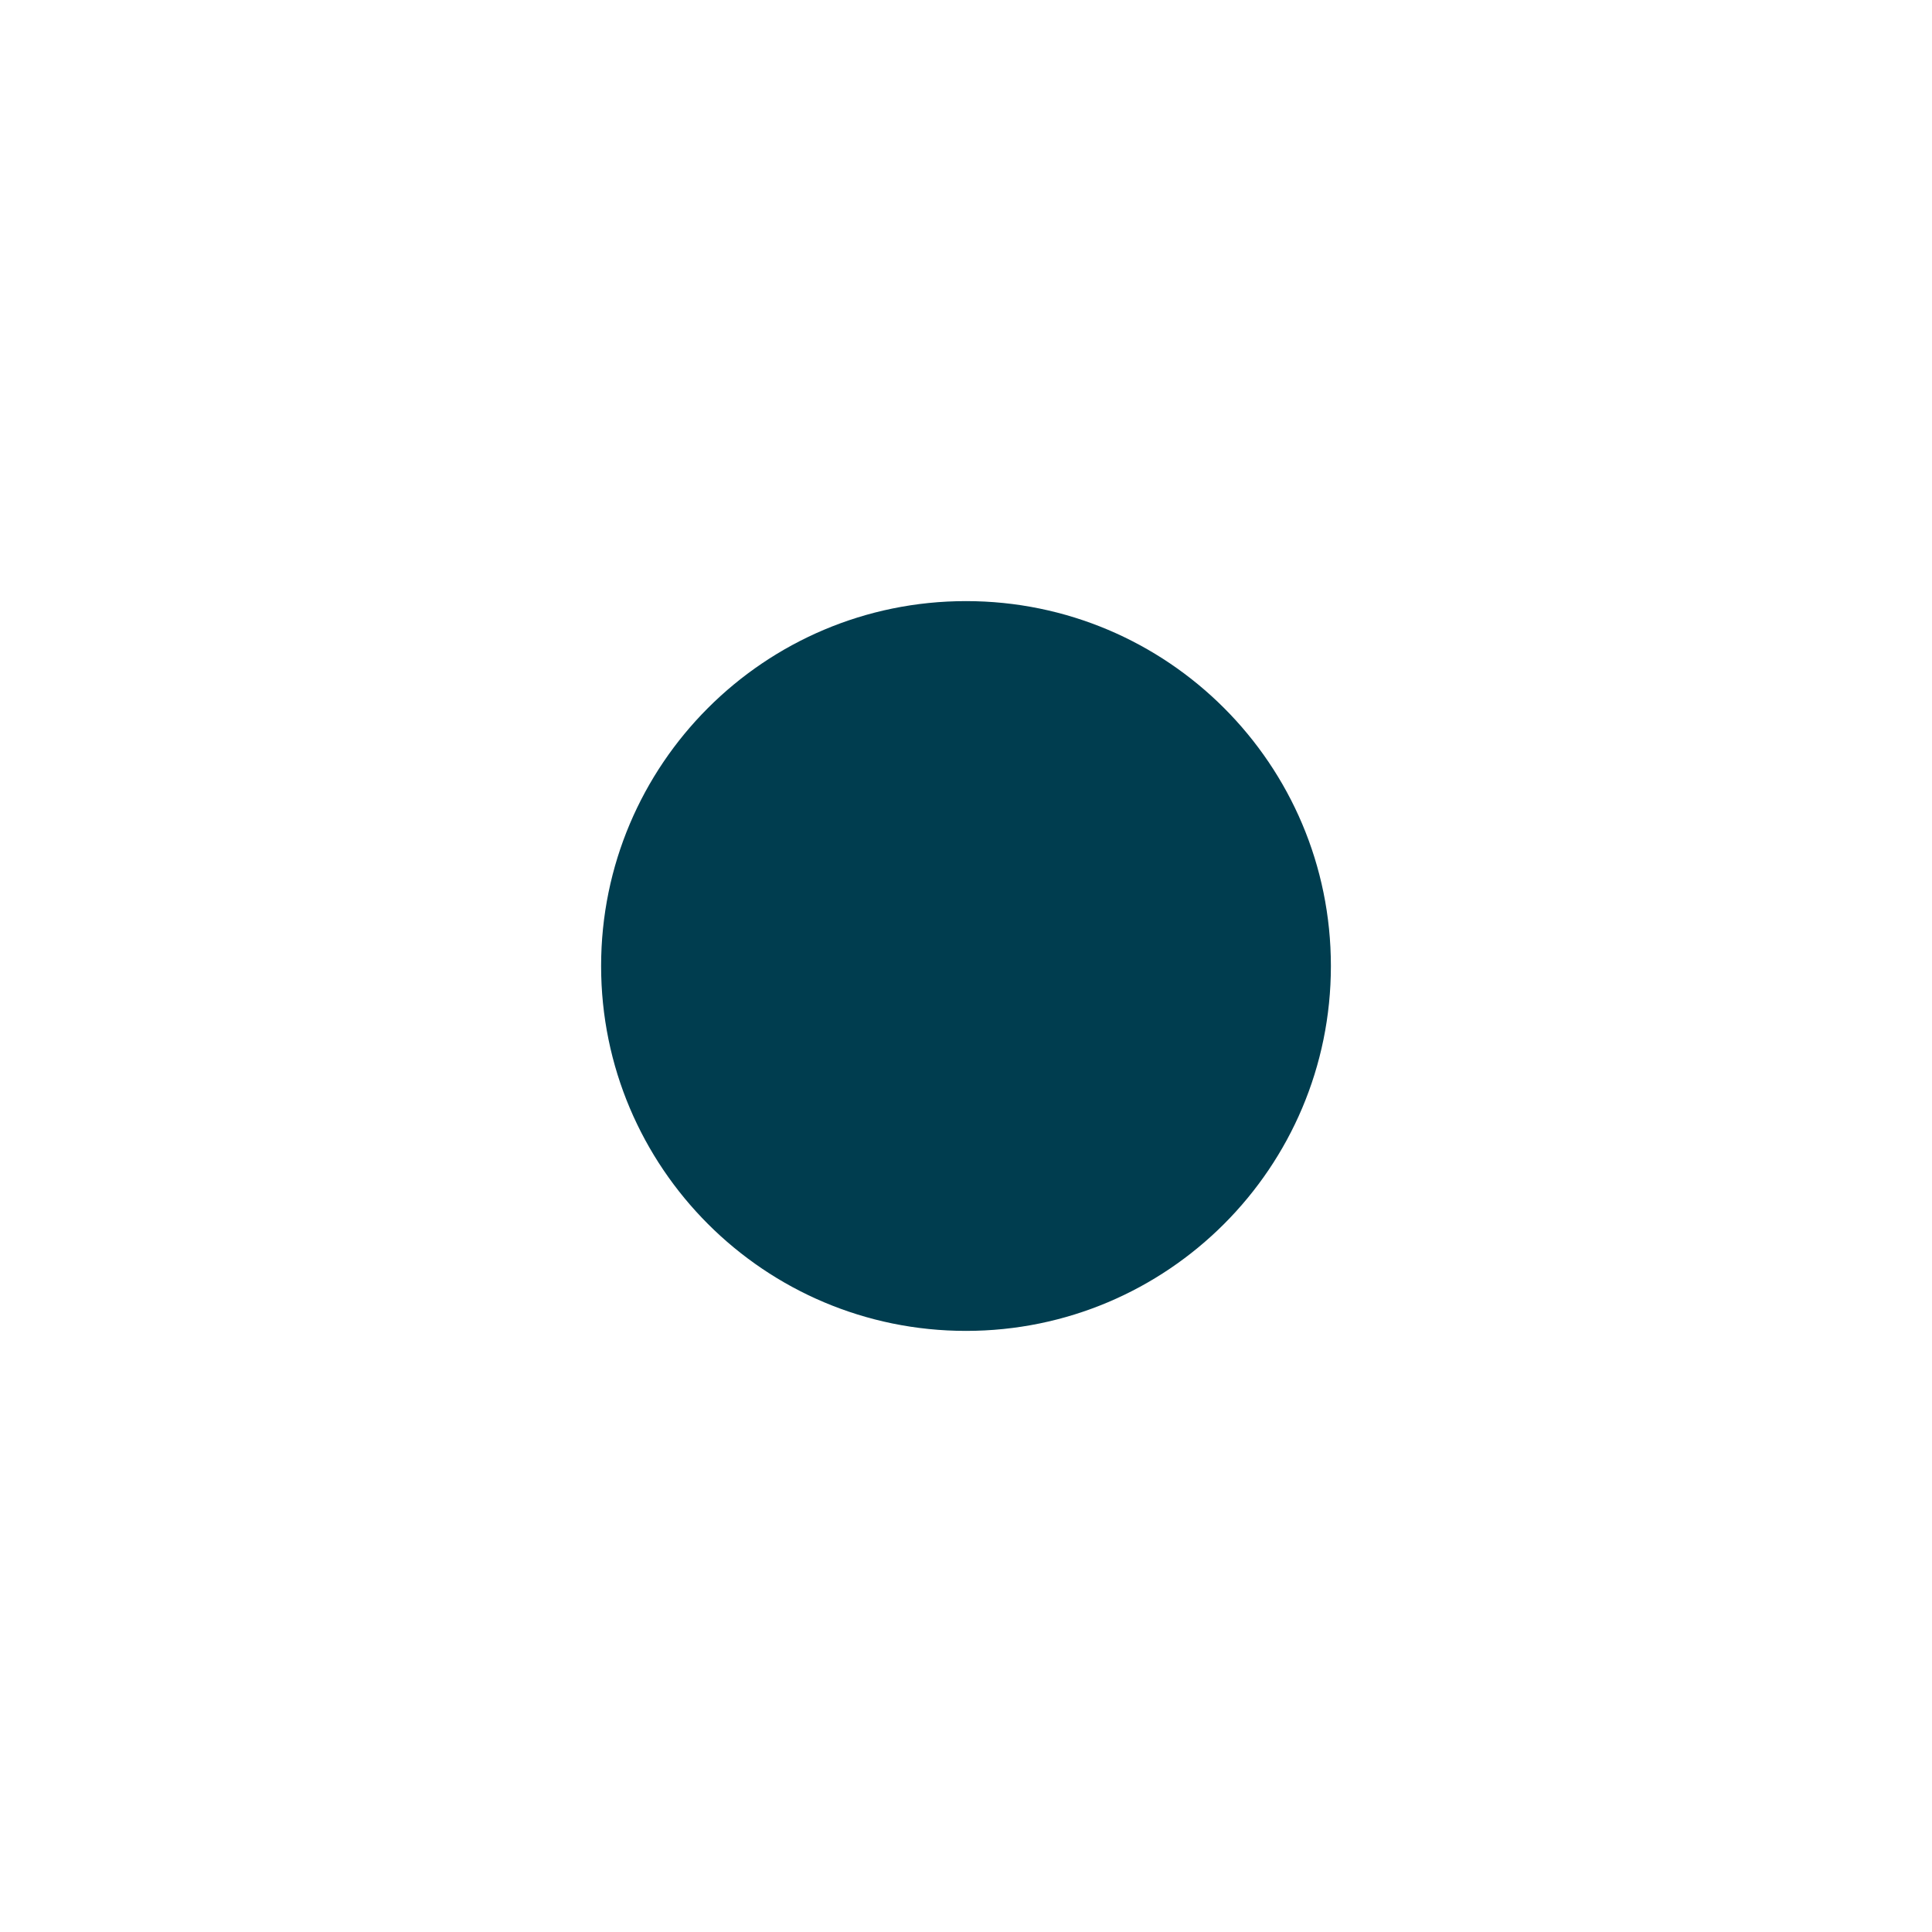
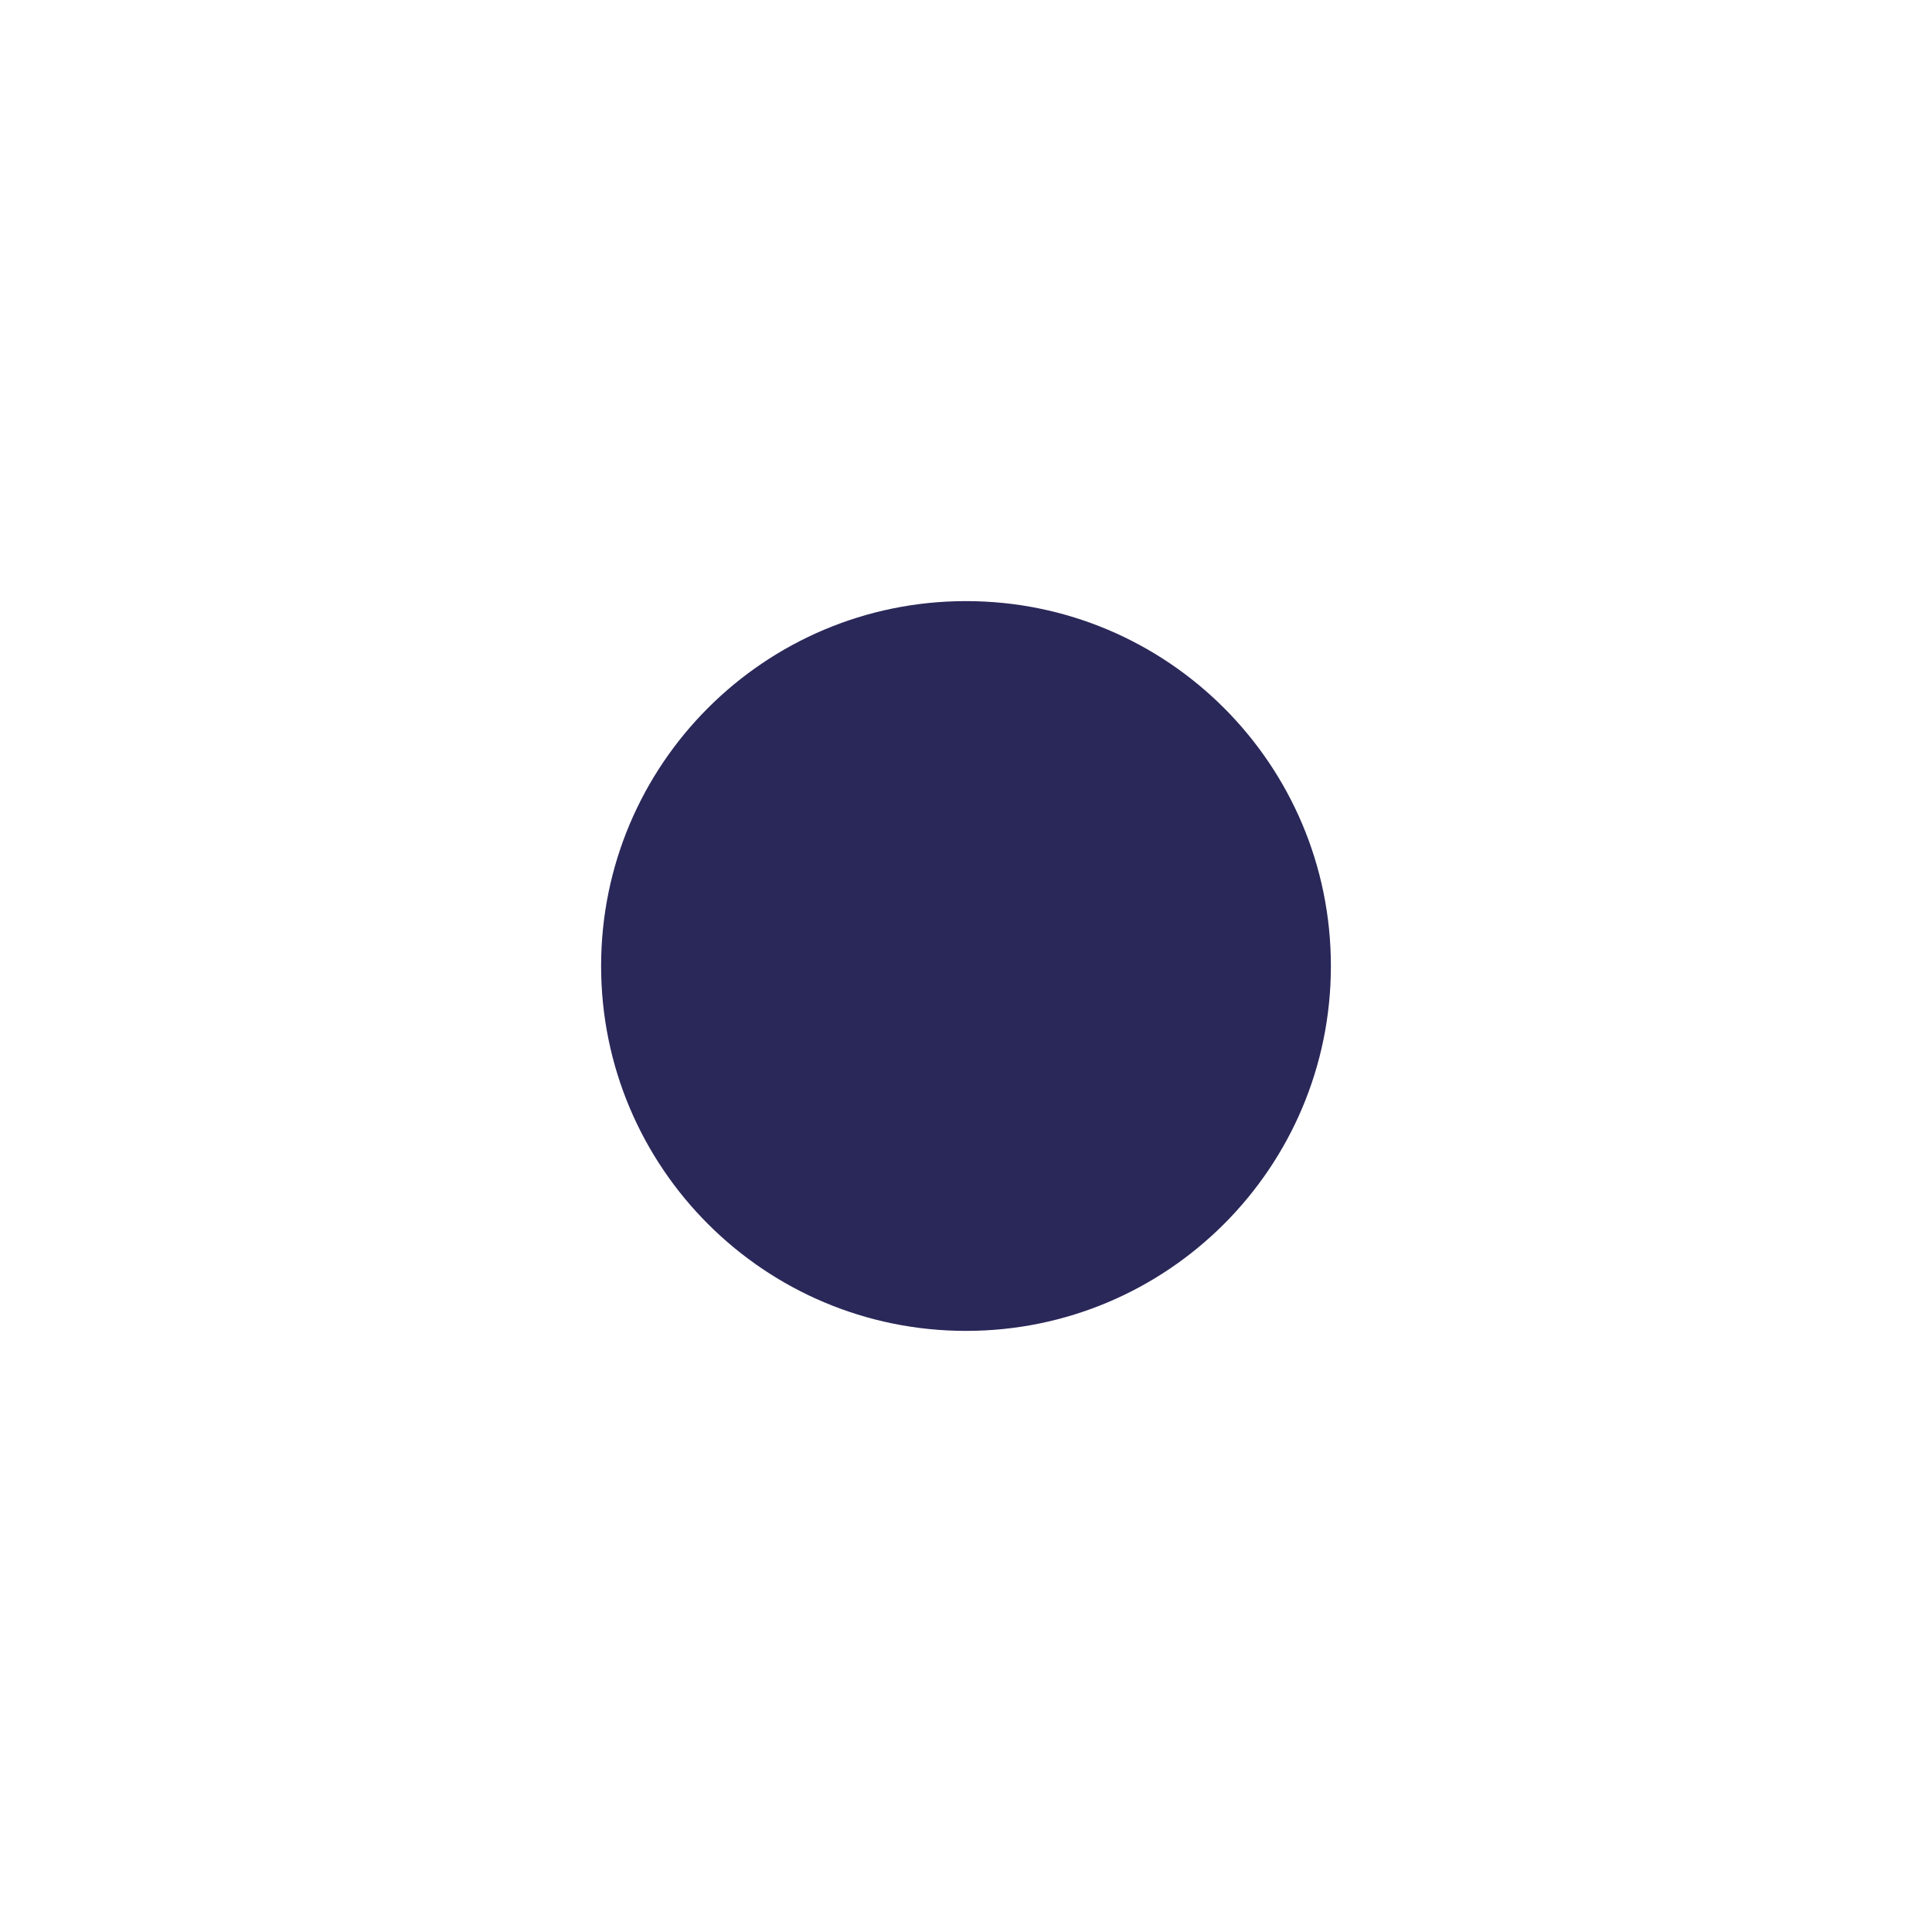
<svg xmlns="http://www.w3.org/2000/svg" version="1.1" id="Layer_1" x="0px" y="0px" viewBox="0 0 150 150" style="enable-background:new 0 0 150 150;" xml:space="preserve">
  <style type="text/css">
- 	.st0{fill:#003D4F;}
+ 	.st0{fill:#2a2859;}
</style>
  <circle class="st0" cx="75" cy="75" r="28.33" />
</svg>
